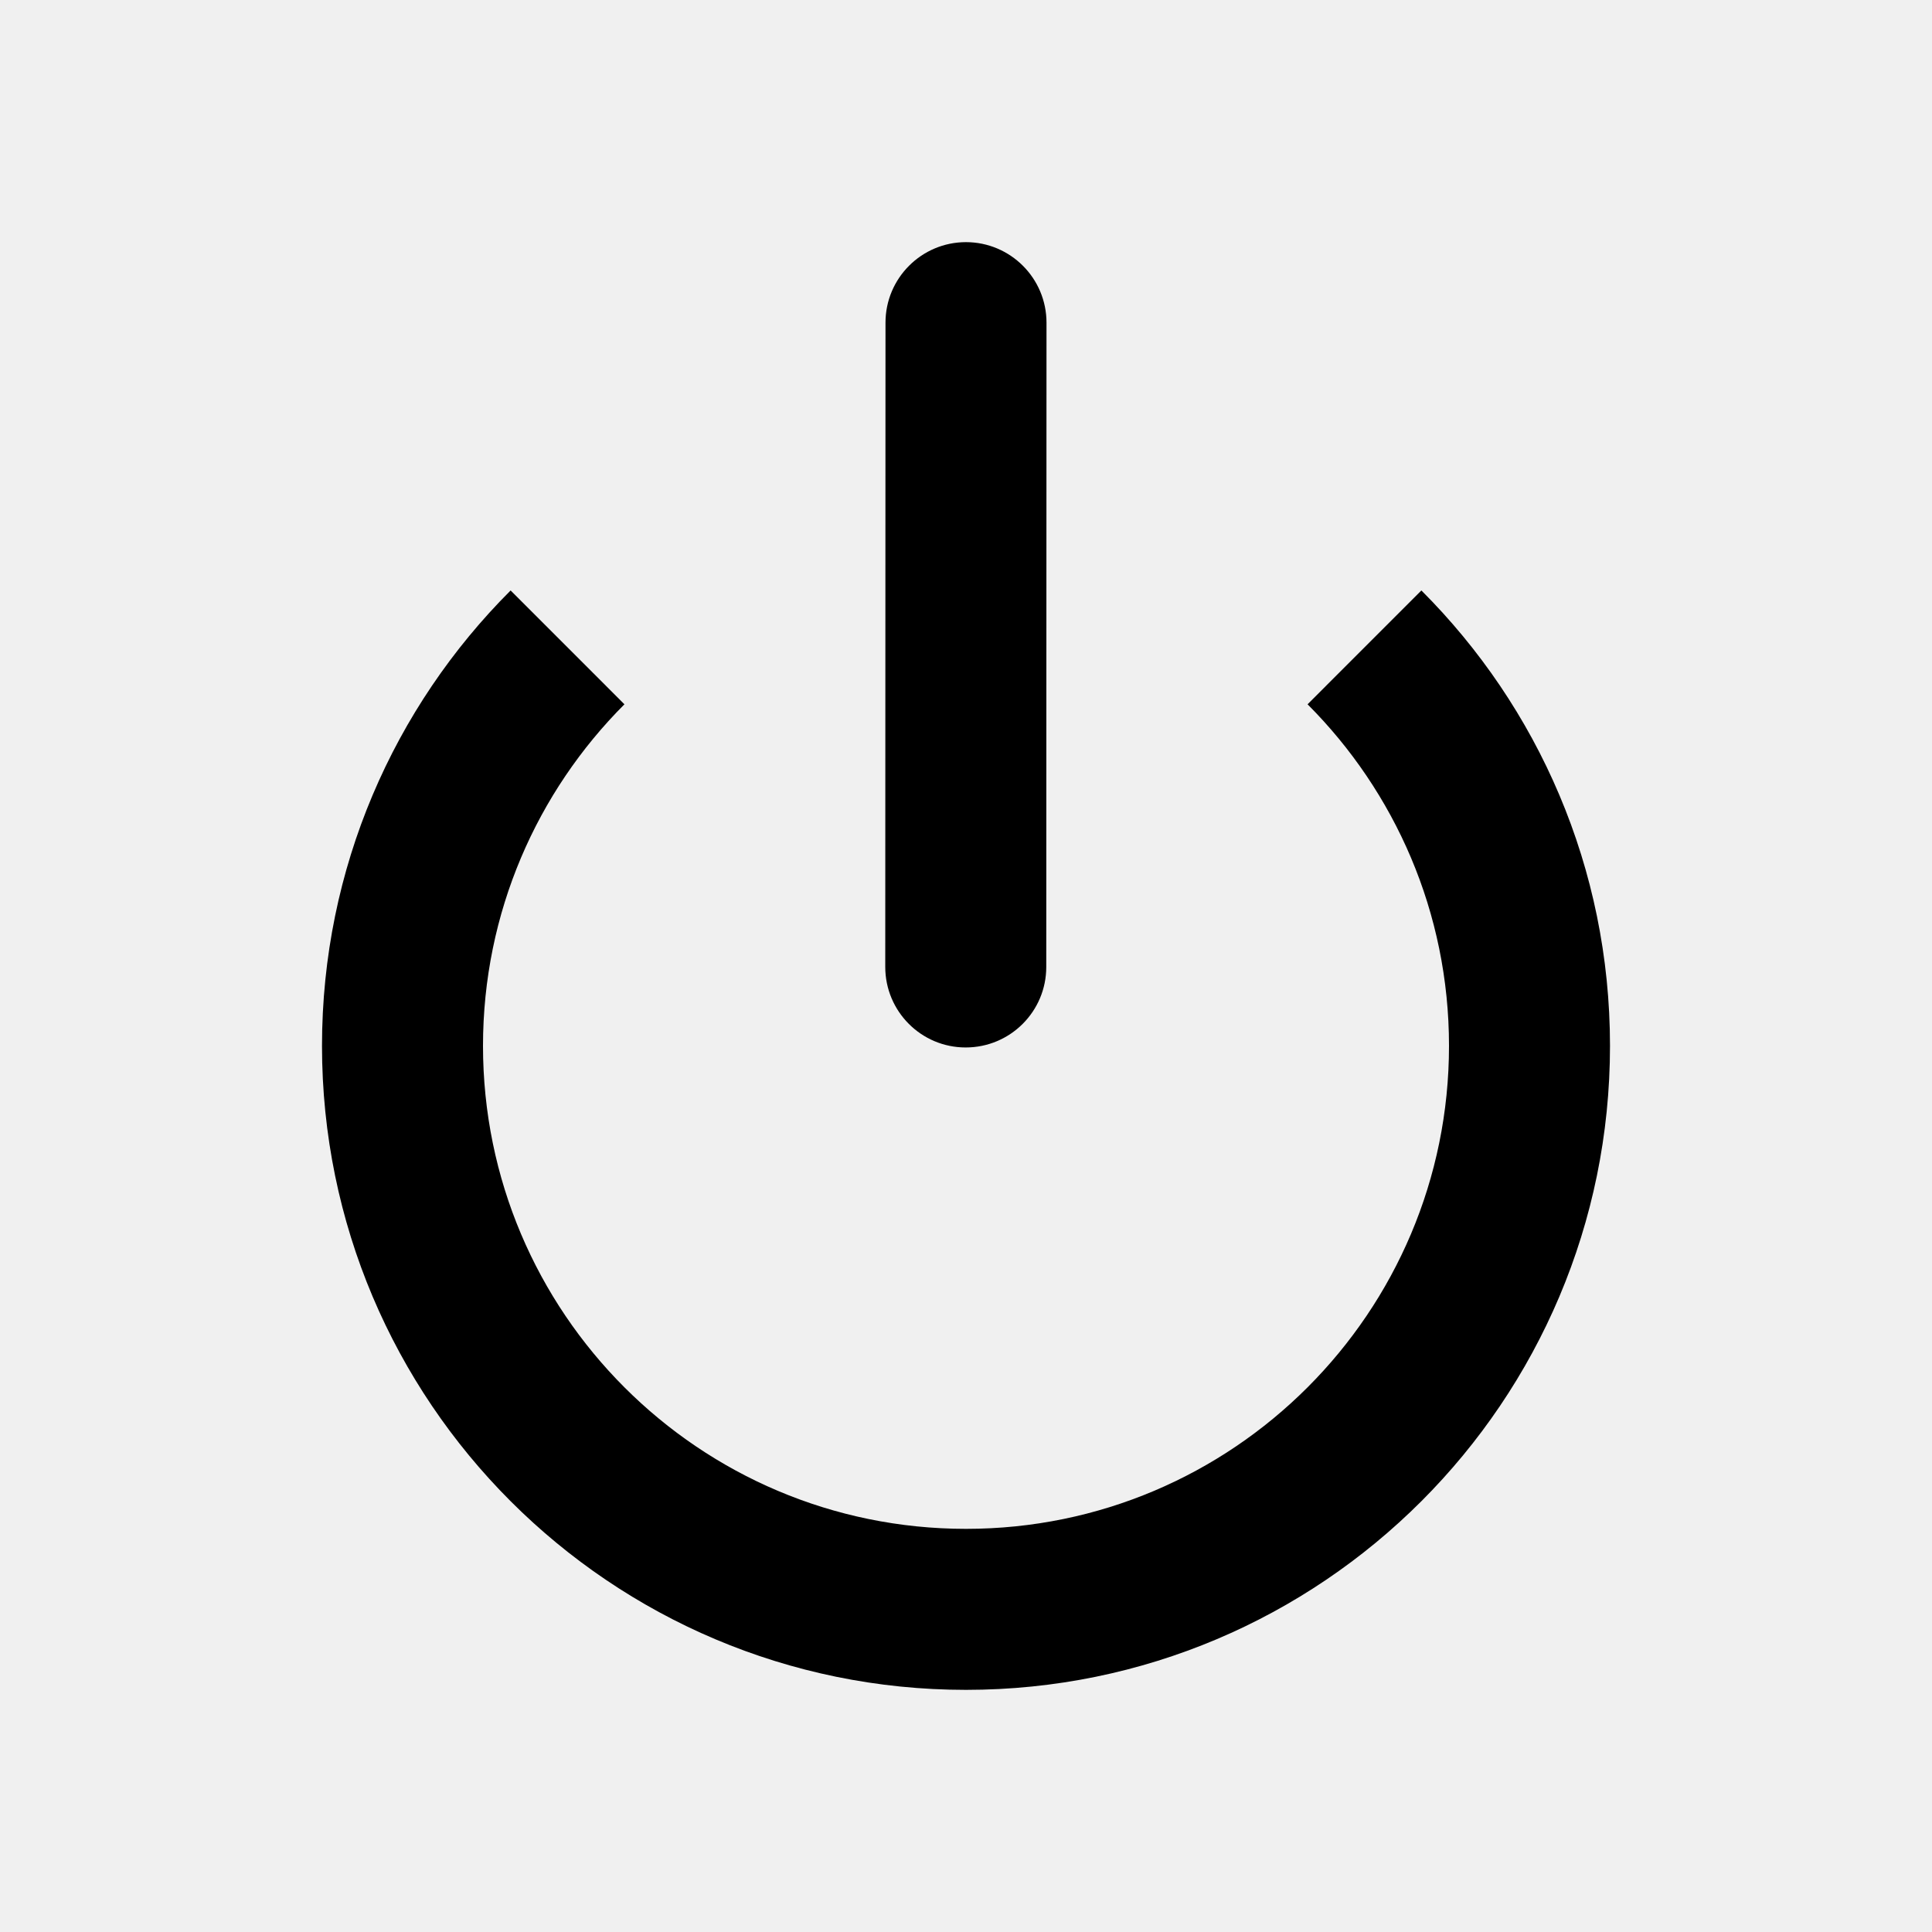
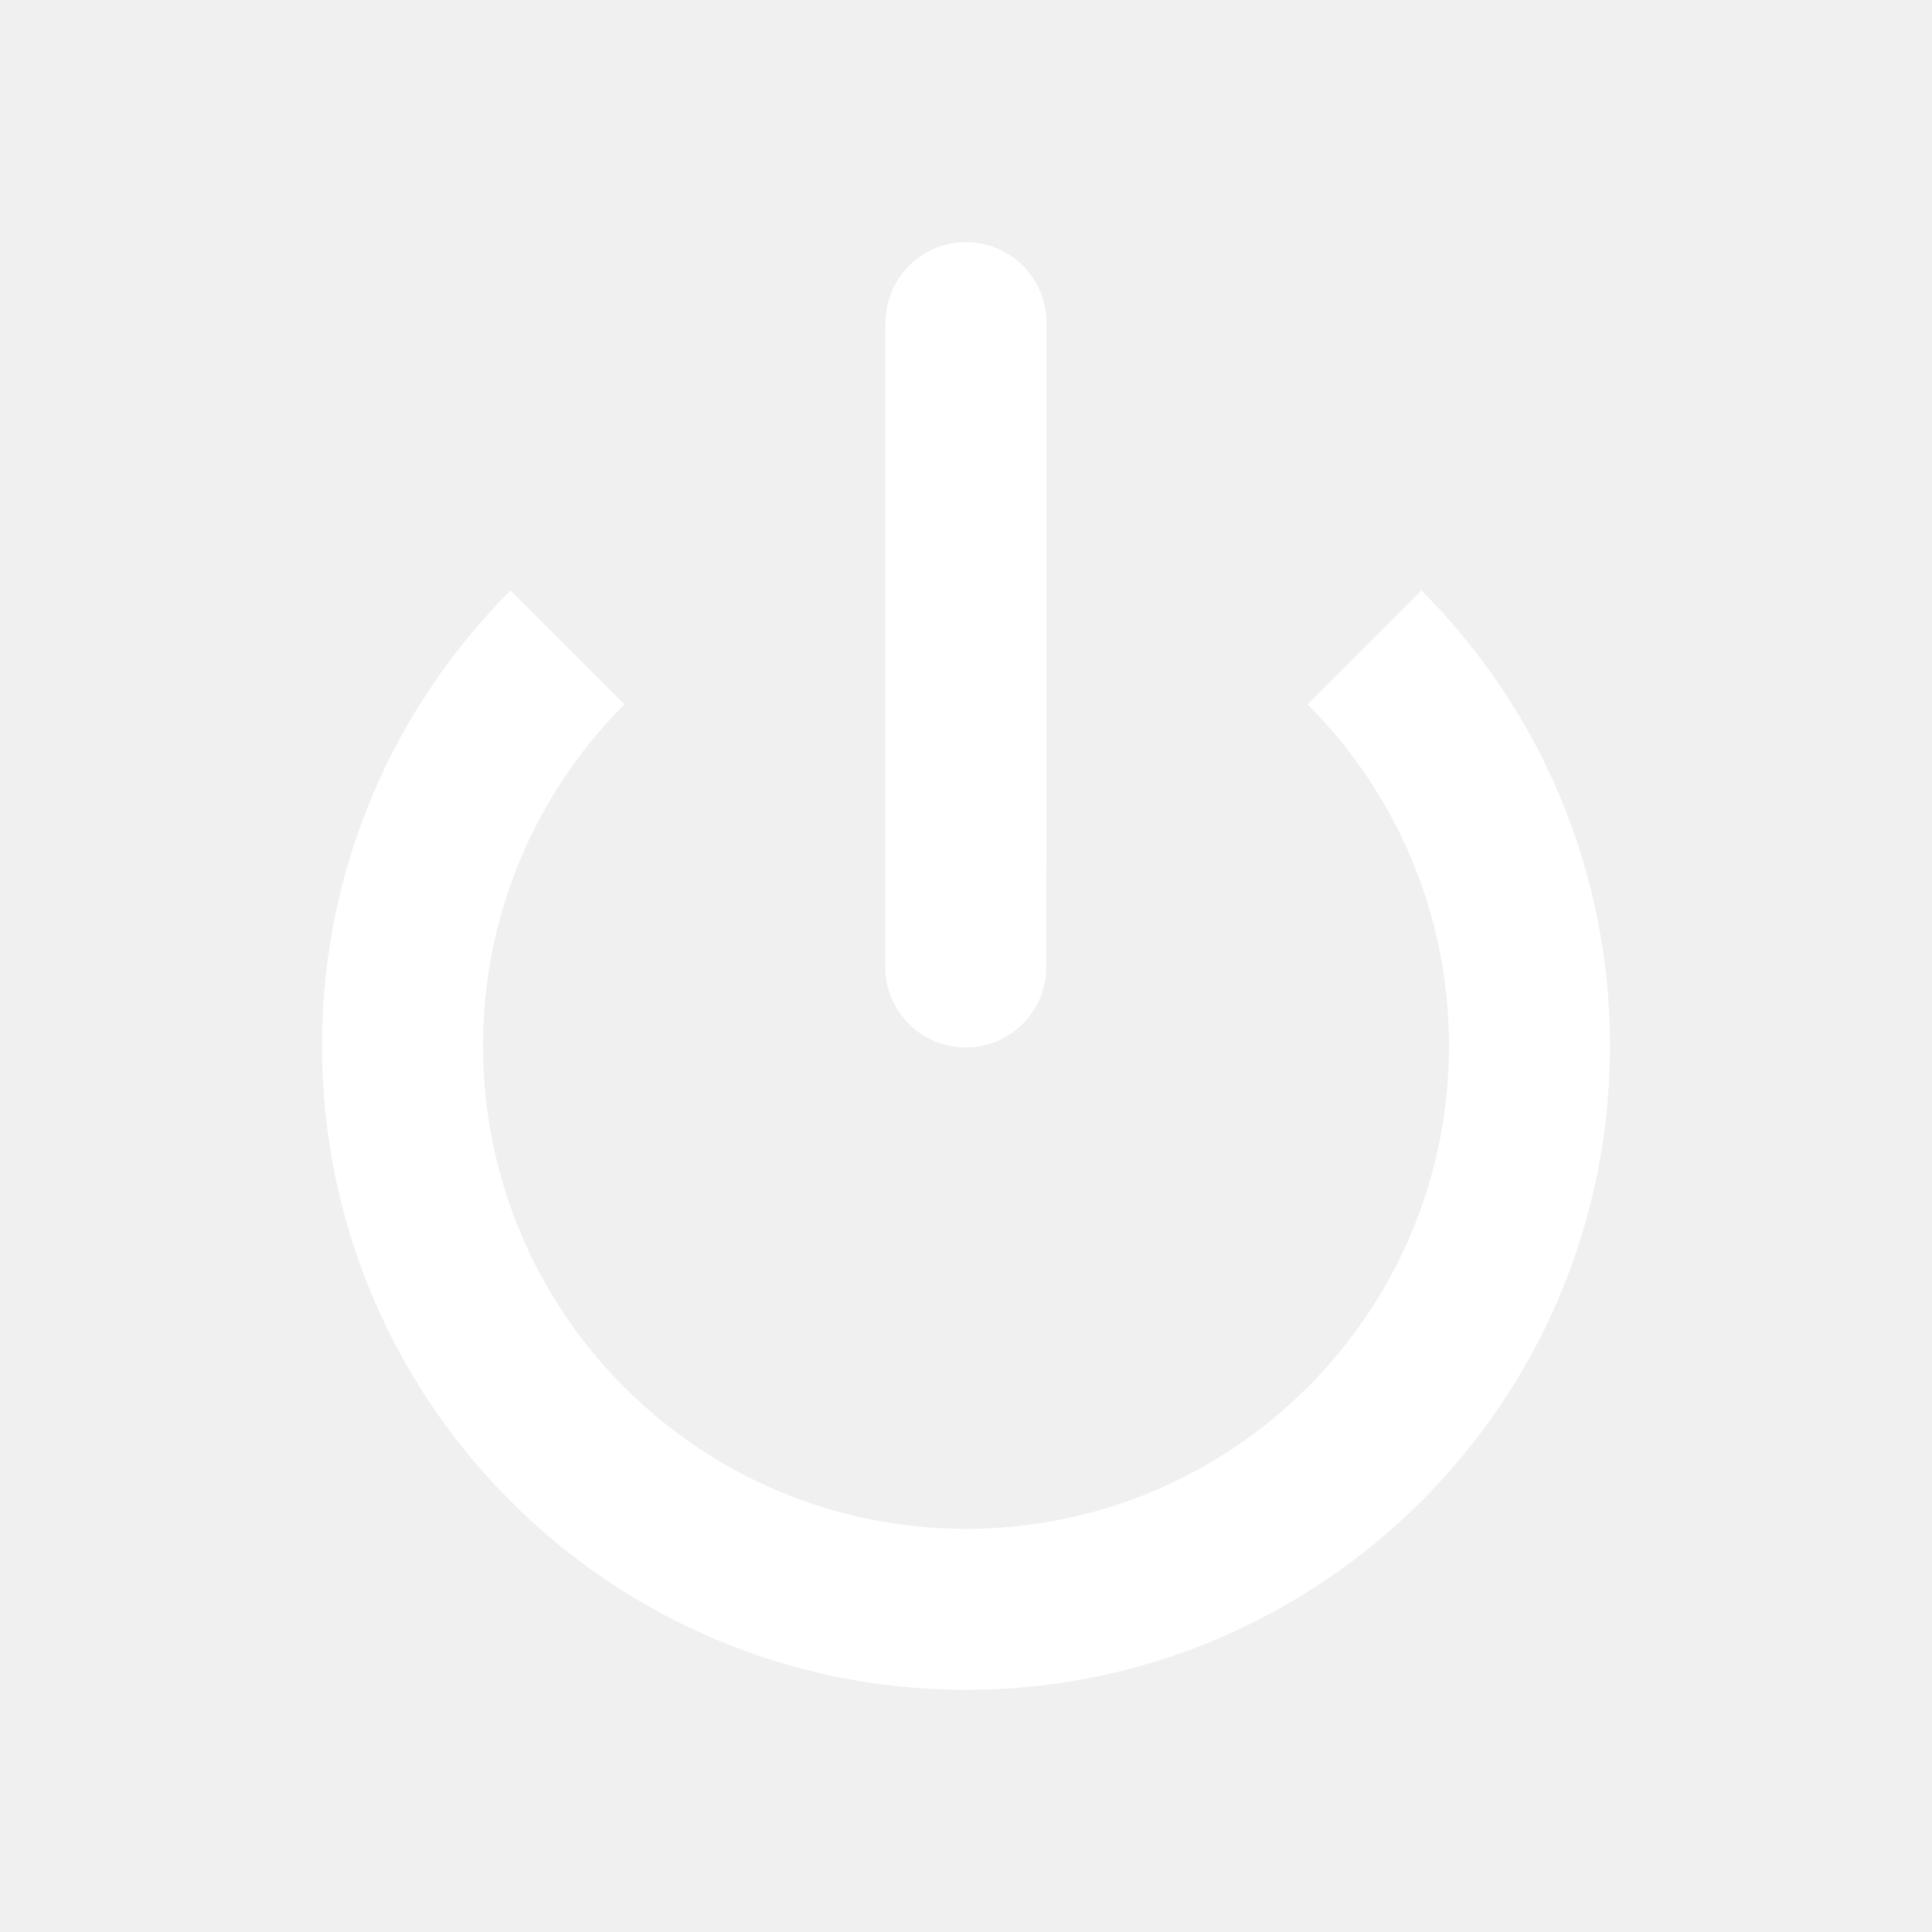
<svg xmlns="http://www.w3.org/2000/svg" width="24px" height="24px" viewBox="0 0 24 24" fill="none">
-   <path d="M13 4.009C13 3.457 12.553 3.009 12 3.008C11.448 3.008 11 3.456 11 4.008L10.997 12.011C10.997 12.564 11.444 13.012 11.996 13.012C12.549 13.012 12.997 12.565 12.997 12.012L13 4.009Z" fill="black" />
-   <path d="M4 12.992C4 10.782 4.895 8.782 6.343 7.335L7.757 8.749C6.672 9.835 6 11.335 6 12.992C6 16.305 8.686 18.992 12 18.992C15.314 18.992 18 16.305 18 12.992C18 11.335 17.328 9.835 16.243 8.749L17.657 7.335C19.105 8.782 20 10.782 20 12.992C20 17.41 16.418 20.992 12 20.992C7.582 20.992 4 17.41 4 12.992Z" fill="black" />
+   <path d="M13 4.009C13 3.457 12.553 3.009 12 3.008C11.448 3.008 11 3.456 11 4.008L10.997 12.011C10.997 12.564 11.444 13.012 11.996 13.012C12.549 13.012 12.997 12.565 12.997 12.012L13 4.009Z" fill="white" />
+   <path d="M4 12.992C4 10.782 4.895 8.782 6.343 7.335L7.757 8.749C6.672 9.835 6 11.335 6 12.992C6 16.305 8.686 18.992 12 18.992C15.314 18.992 18 16.305 18 12.992C18 11.335 17.328 9.835 16.243 8.749L17.657 7.335C19.105 8.782 20 10.782 20 12.992C20 17.41 16.418 20.992 12 20.992C7.582 20.992 4 17.41 4 12.992Z" fill="white" />
</svg>
